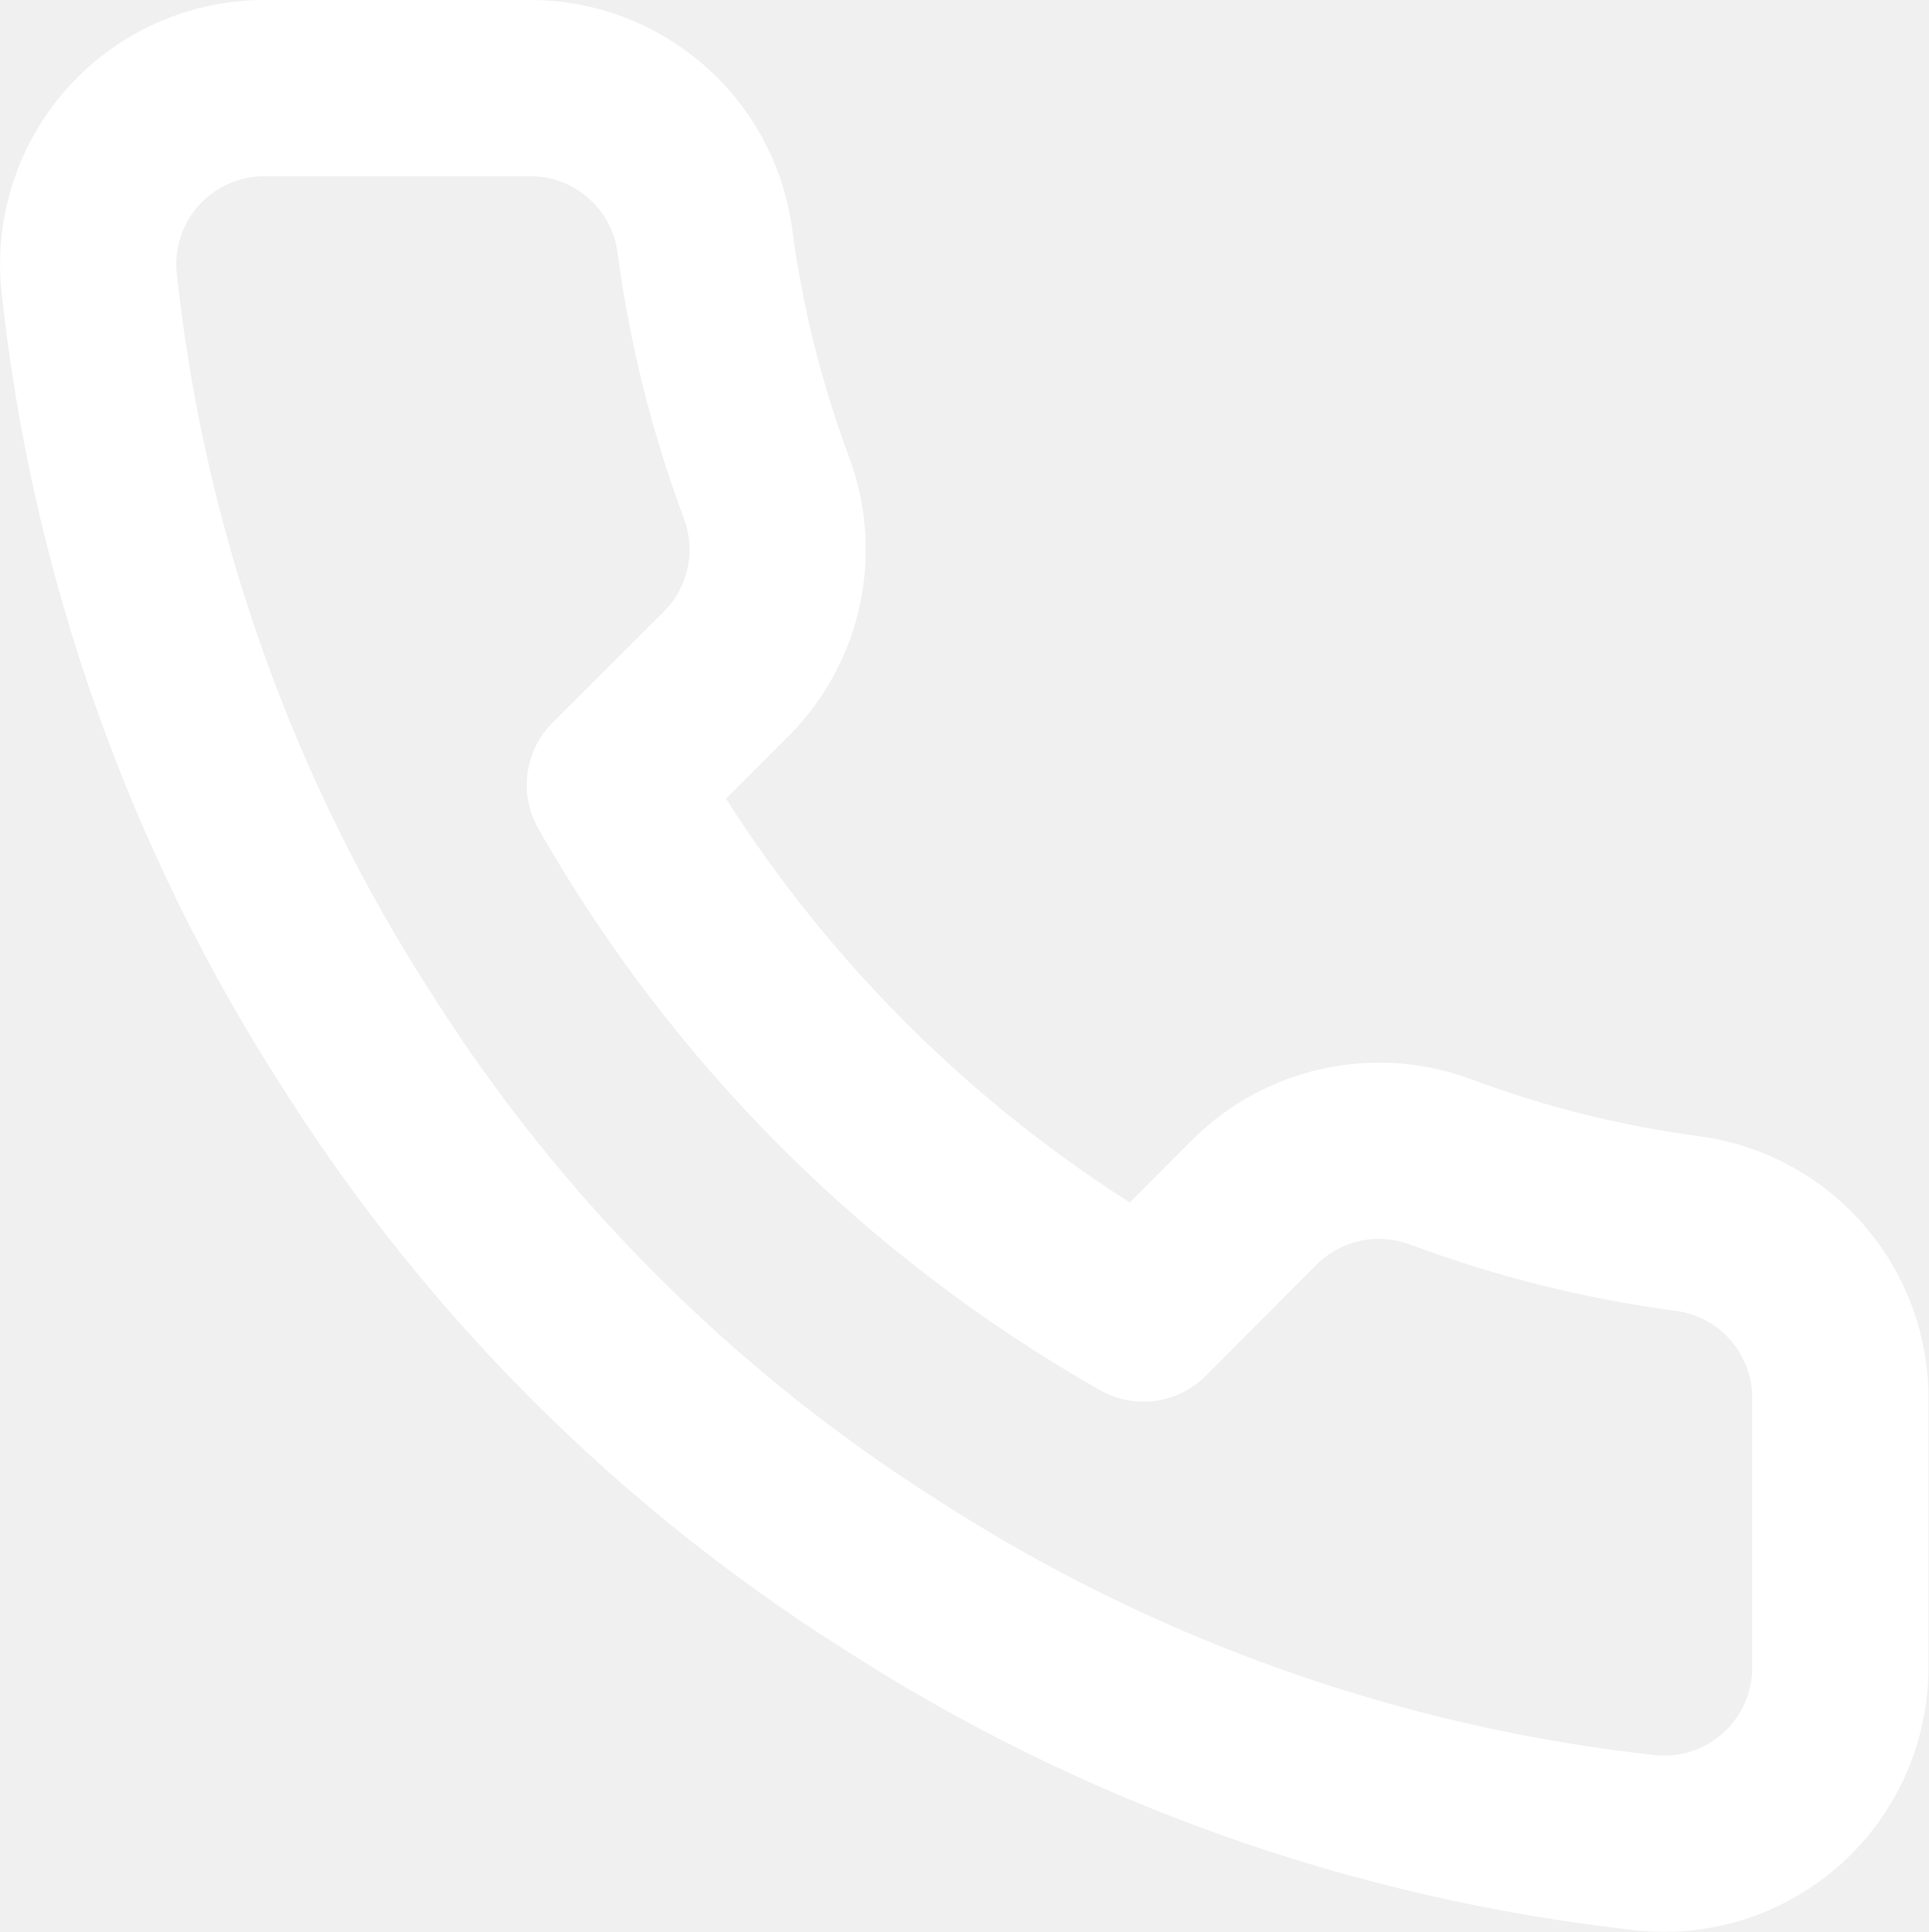
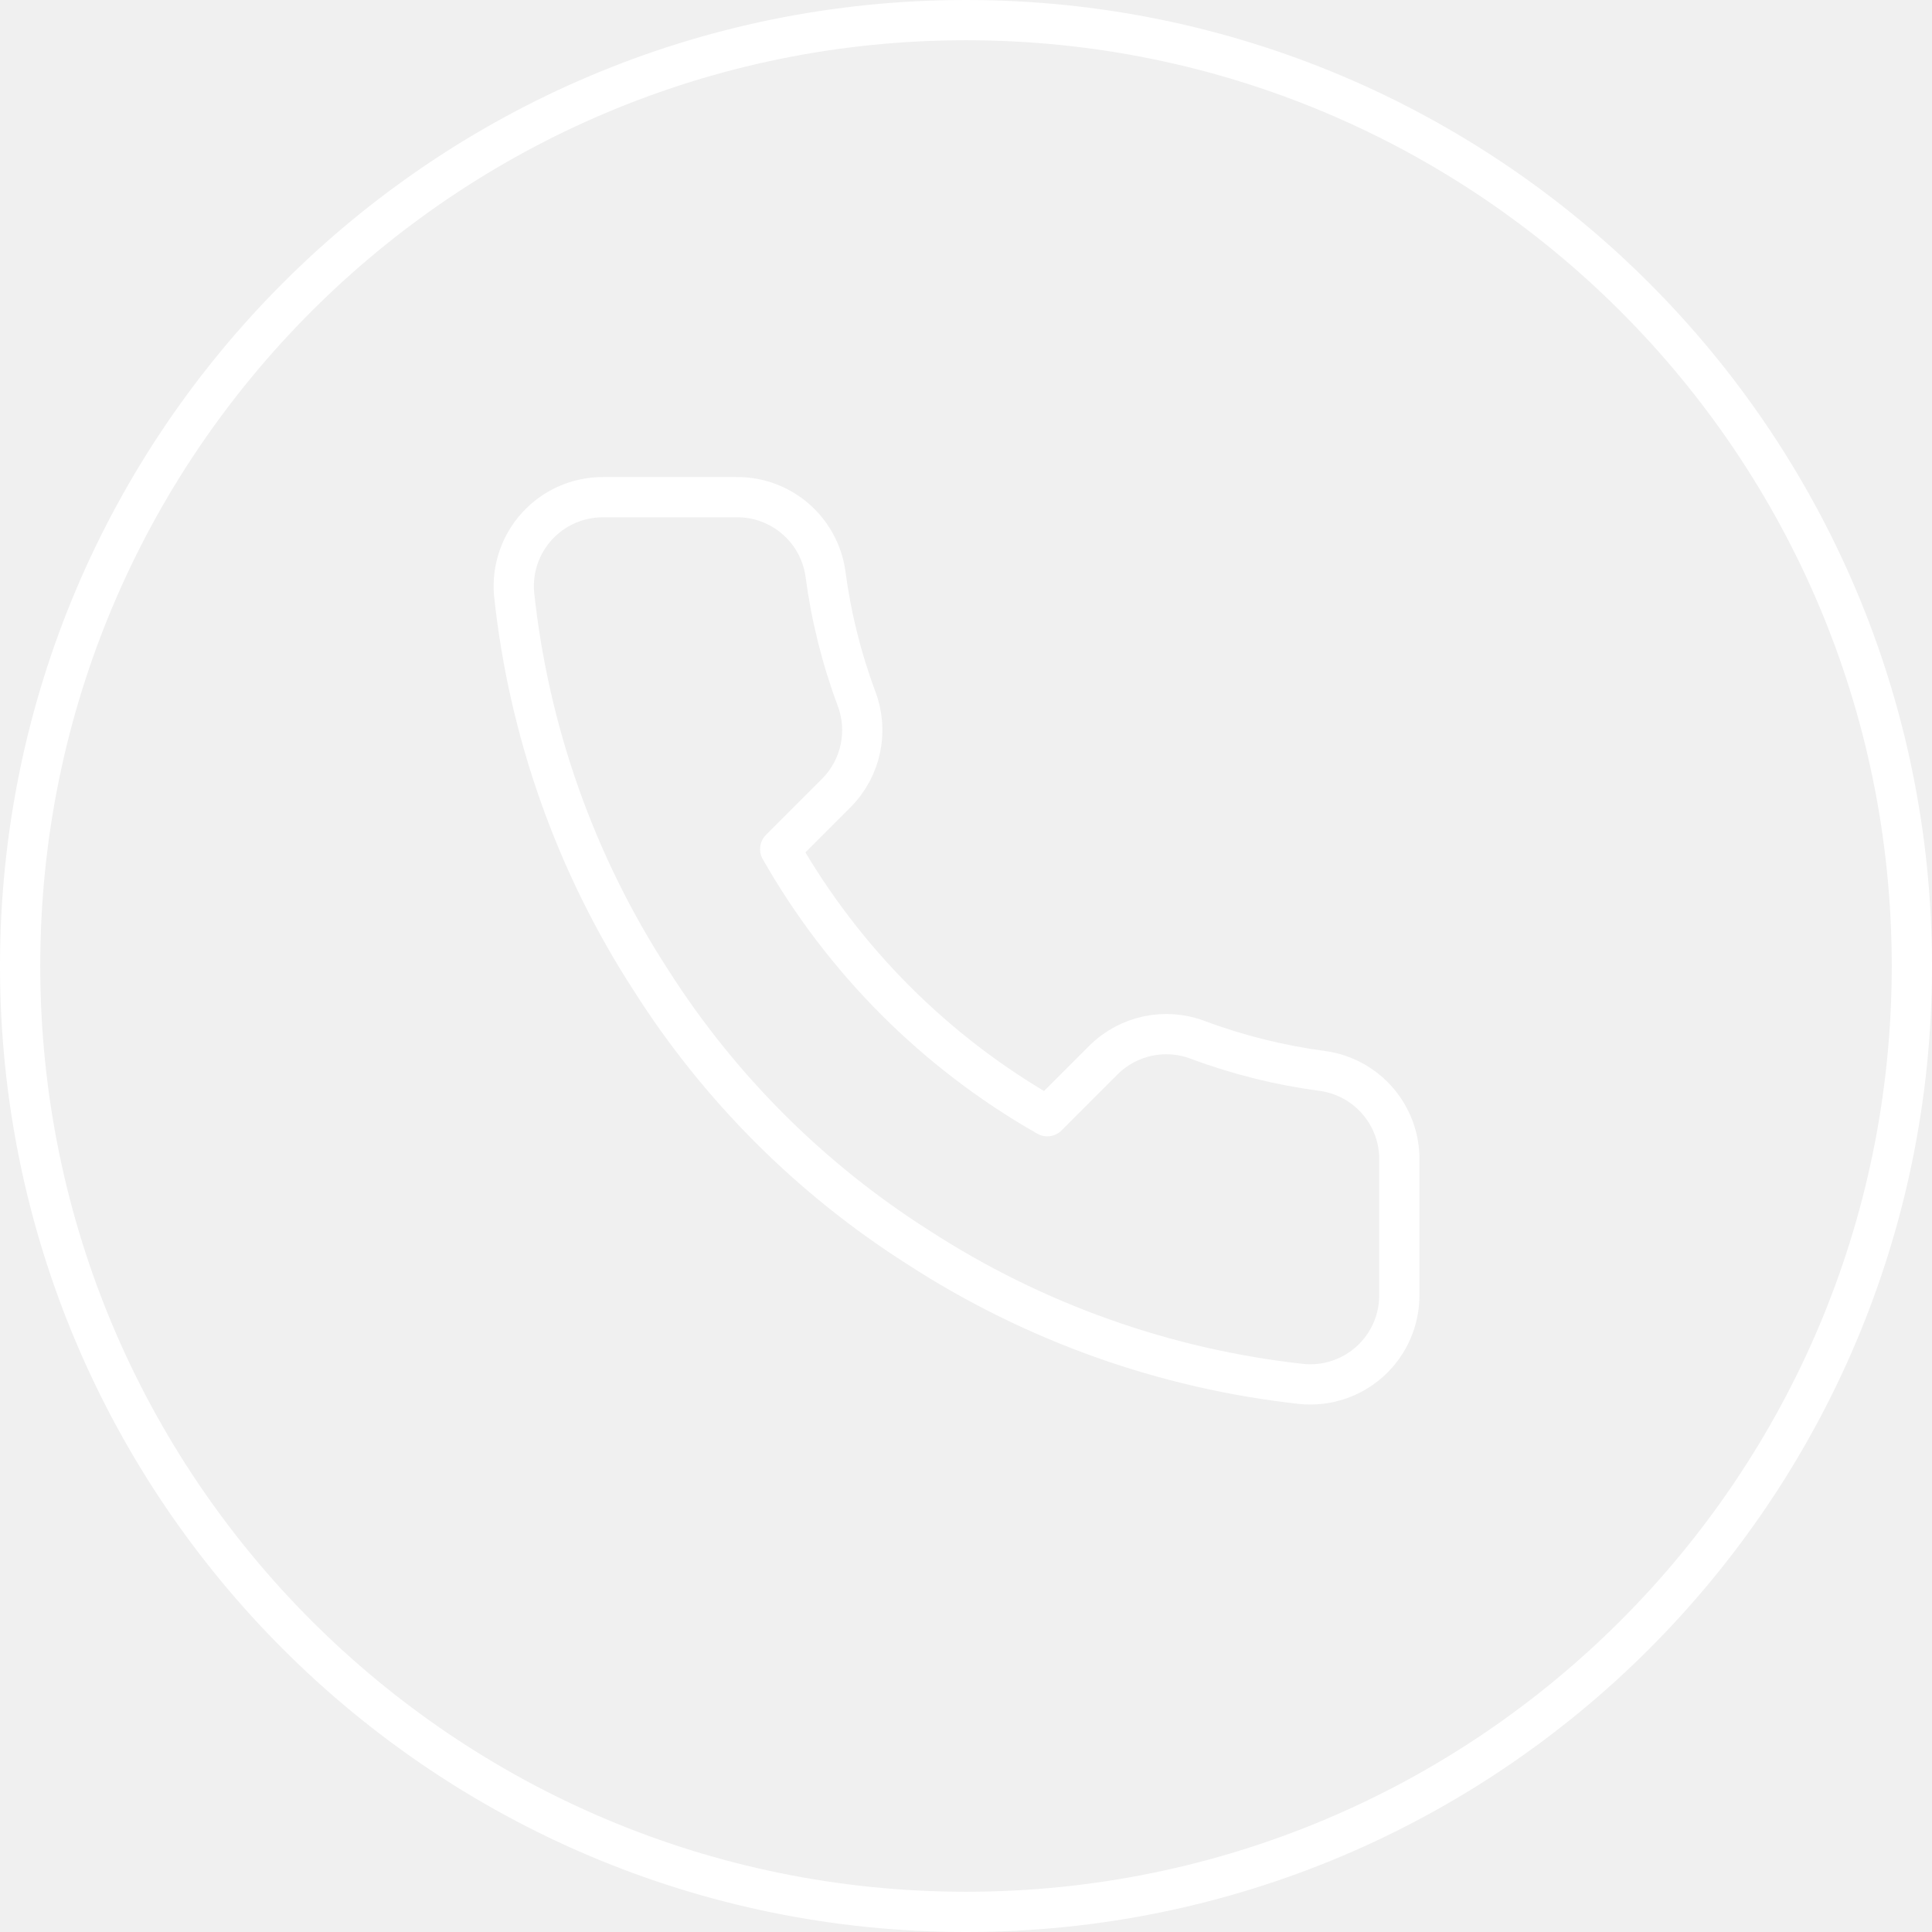
- <svg xmlns="http://www.w3.org/2000/svg" width="32.835" height="32.895" viewBox="0 0 32.835 32.895">
-   <path id="Icon_feather-phone" data-name="Icon feather-phone" d="M33,25.38v4.5a3,3,0,0,1-3.27,3,29.685,29.685,0,0,1-12.945-4.6,29.25,29.25,0,0,1-9-9A29.685,29.685,0,0,1,3.18,6.27,3,3,0,0,1,6.165,3h4.5a3,3,0,0,1,3,2.58A19.26,19.26,0,0,0,14.715,9.8a3,3,0,0,1-.675,3.165l-1.905,1.9a24,24,0,0,0,9,9l1.9-1.905a3,3,0,0,1,3.165-.675,19.26,19.26,0,0,0,4.215,1.05A3,3,0,0,1,33,25.38Z" transform="translate(-1.667 -1.5)" fill="none" stroke="#fff" stroke-linecap="round" stroke-linejoin="round" stroke-width="3" />
+ <svg xmlns="http://www.w3.org/2000/svg" width="24" height="24" viewBox="0 0 24 24">
+   <g id="Group_6475" data-name="Group 6475" transform="translate(-1167 -1164)">
+     <path id="Icon_feather-phone" data-name="Icon feather-phone" d="M14.167,11.252v1.659a1.106,1.106,0,0,1-1.206,1.106,10.945,10.945,0,0,1-4.773-1.7A10.785,10.785,0,0,1,4.87,9a10.945,10.945,0,0,1-1.7-4.8A1.106,1.106,0,0,1,4.273,3H5.932a1.106,1.106,0,0,1,1.106.951,7.1,7.1,0,0,0,.387,1.554,1.106,1.106,0,0,1-.249,1.167l-.7.7a8.849,8.849,0,0,0,3.318,3.318l.7-.7a1.106,1.106,0,0,1,1.167-.249,7.1,7.1,0,0,0,1.554.387A1.106,1.106,0,0,1,14.167,11.252Z" transform="translate(1170.216 1167.176)" fill="none" stroke="#fff" stroke-linecap="round" stroke-linejoin="round" stroke-width="0.5" />
+     <g id="Group_6474" data-name="Group 6474" transform="translate(6164.22 20.22)">
+       <g id="Ellipse_138" data-name="Ellipse 138" transform="translate(-4997.22 1143.78)" fill="none" stroke="#fff" stroke-width="0.5">
+         <circle cx="12" cy="12" r="12" stroke="none" />
+         <circle cx="12" cy="12" r="11.75" fill="none" />
+       </g>
+     </g>
+   </g>
</svg>
